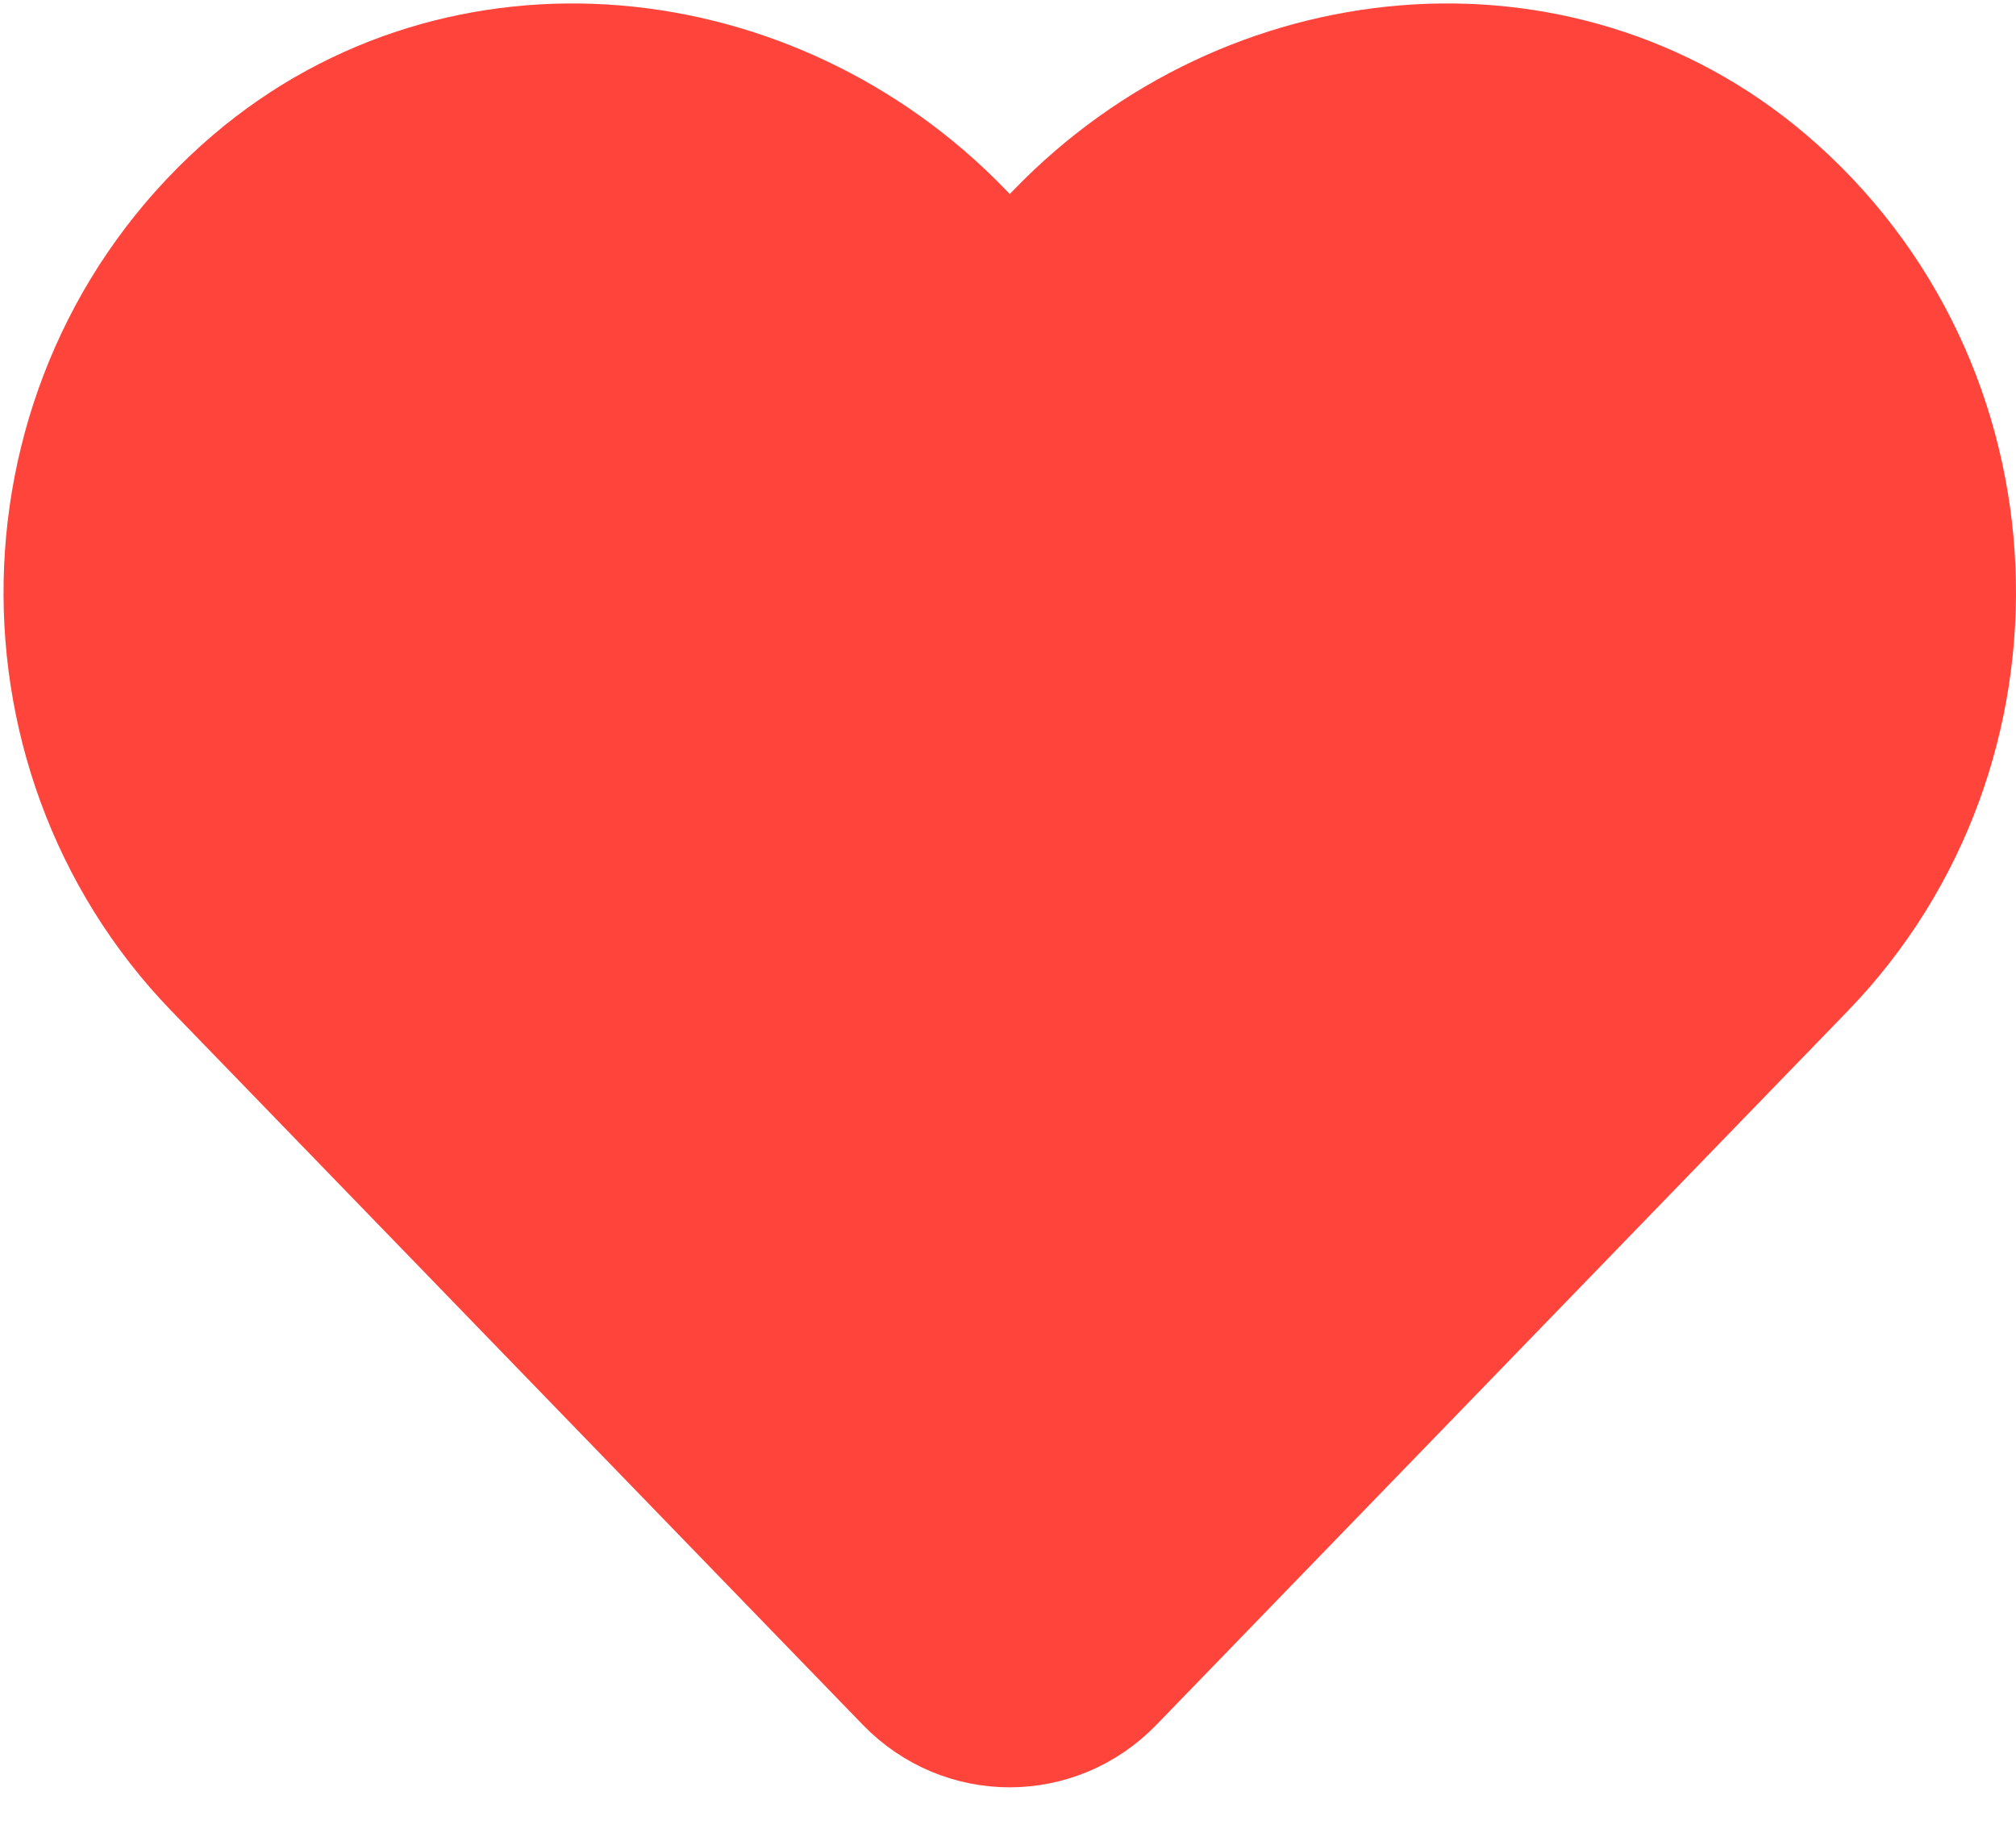
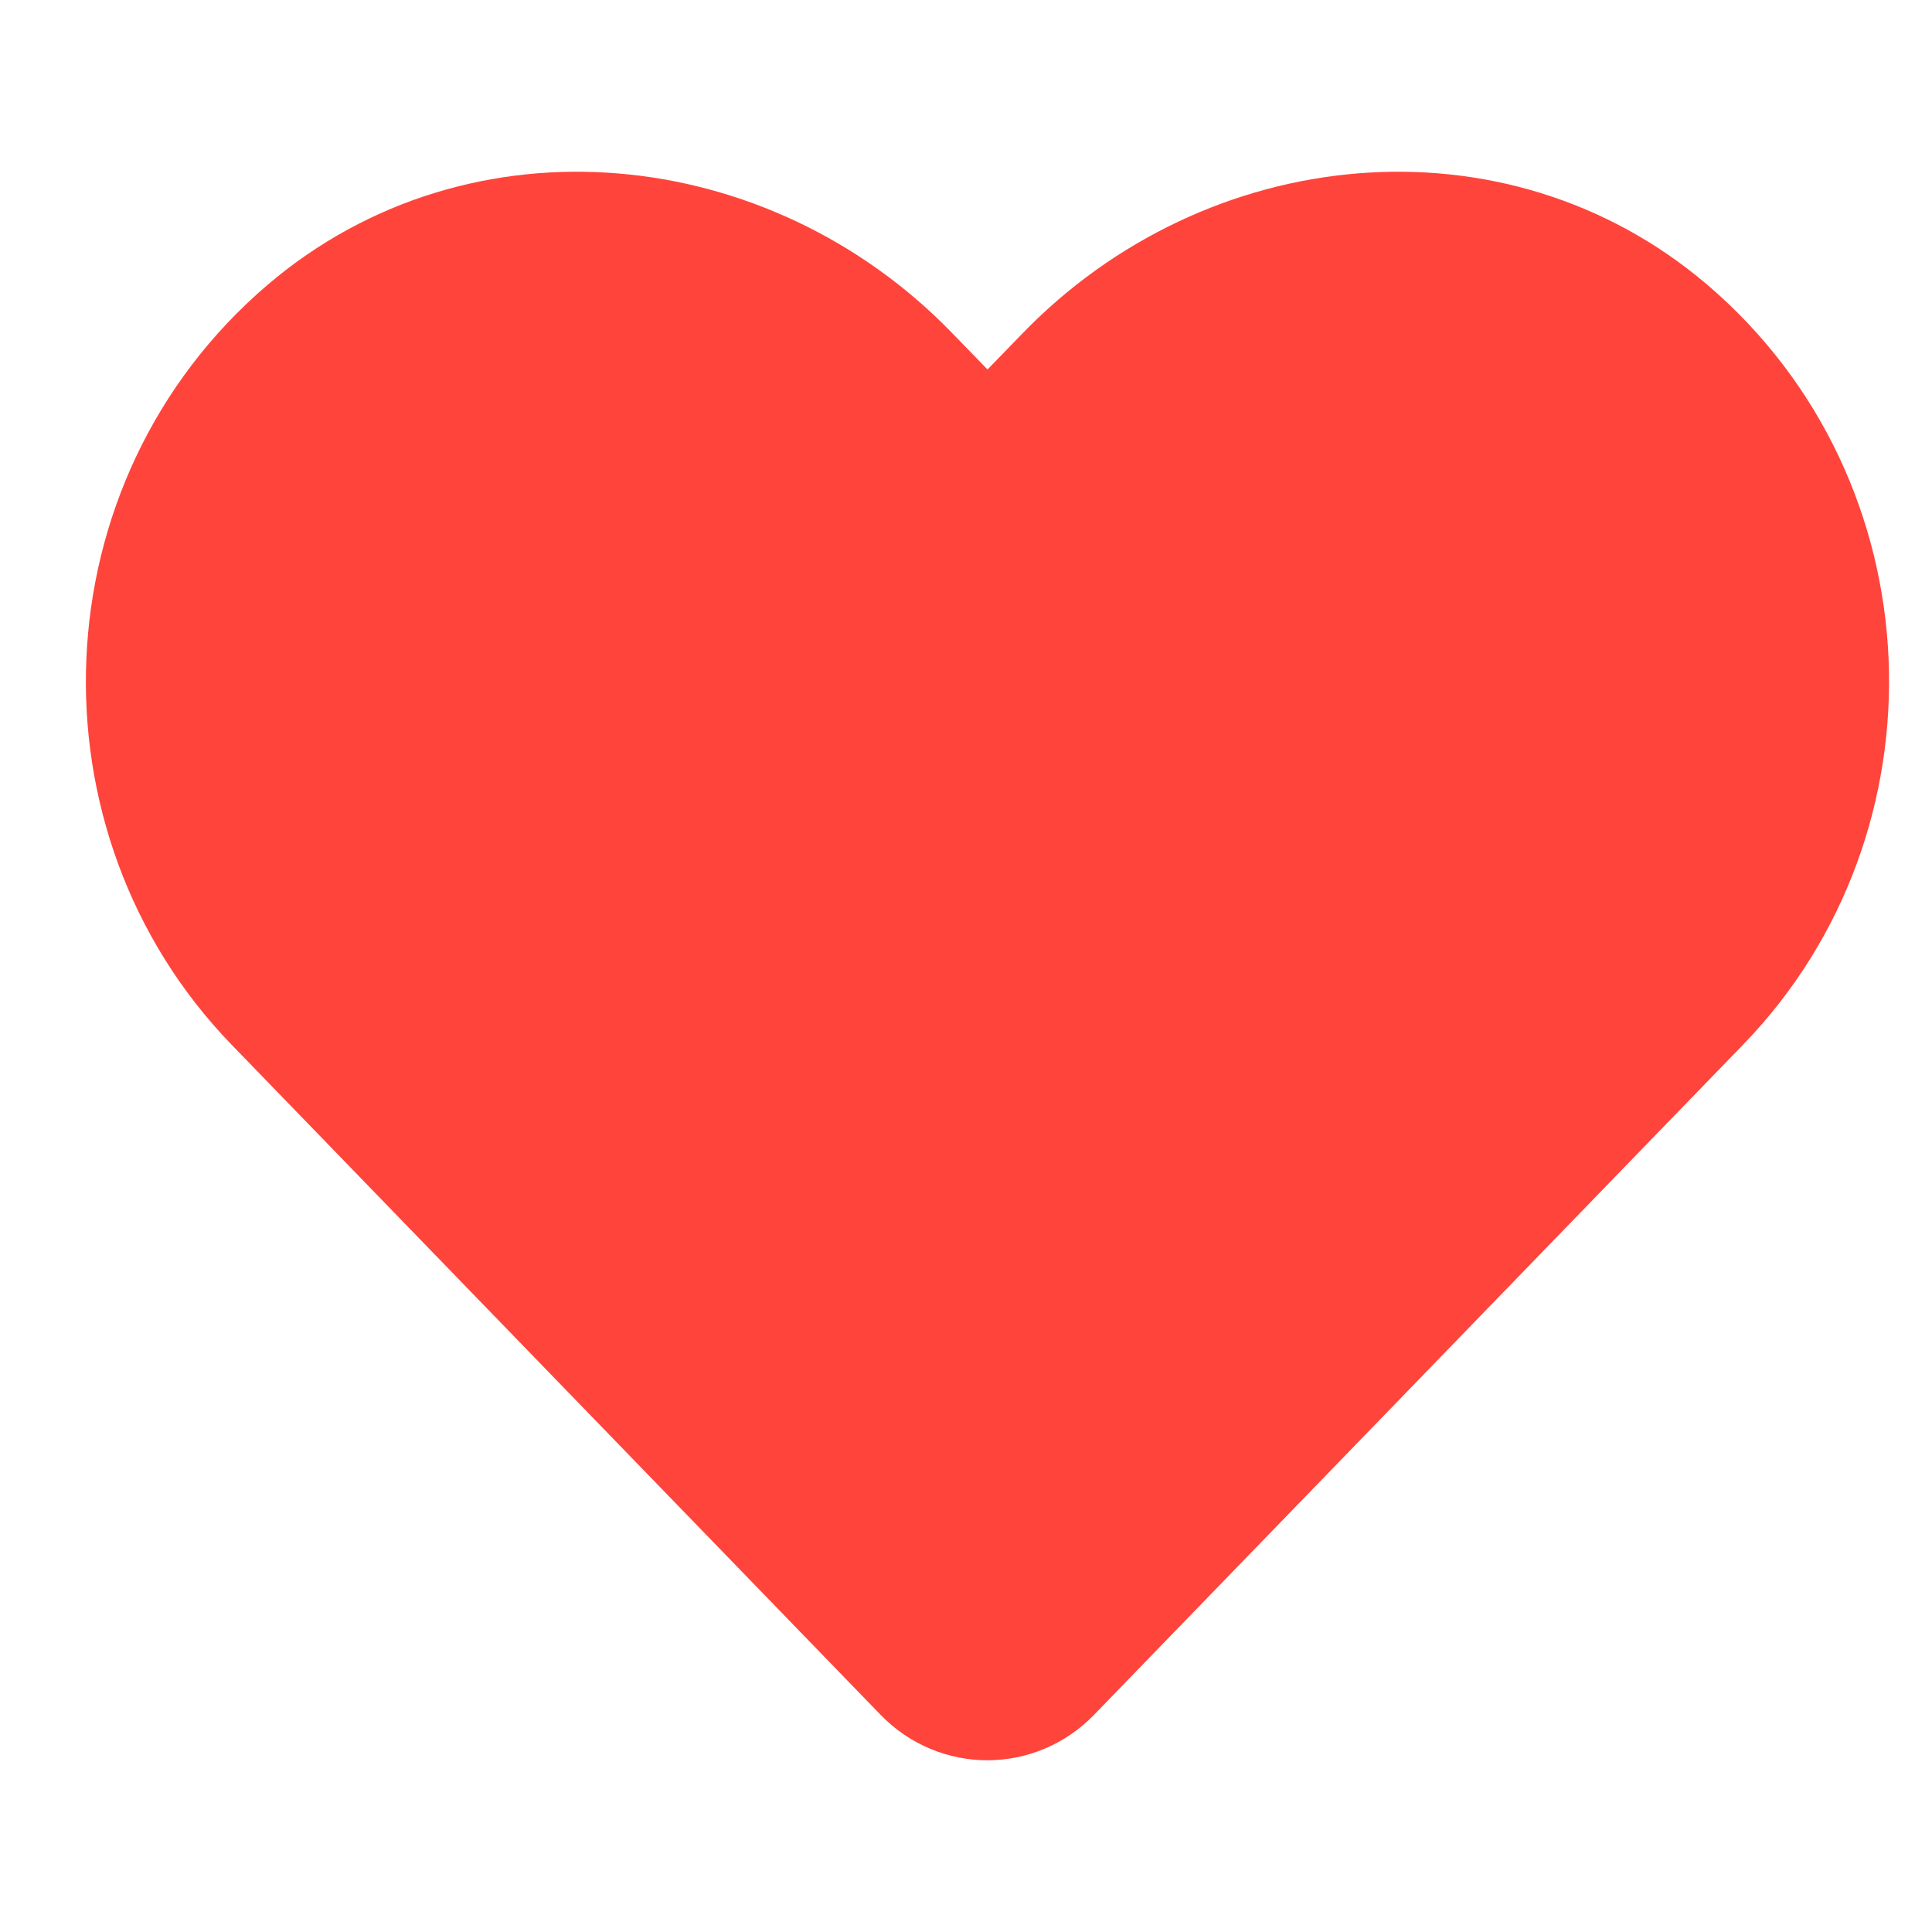
- <svg xmlns="http://www.w3.org/2000/svg" width="22px" height="20px" viewBox="0 0 22 20" version="1.1">
-   <g id="Symbols" stroke="none" stroke-width="1" fill="none" fill-rule="evenodd">
-     <g id="Molecules-/-Job-Listing---Home-Page" transform="translate(-320, -21)" fill="#FF443B" fill-rule="nonzero" stroke="#FF443B" stroke-width="2">
-       <g id="Group-2">
-         <g id="Group">
-           <g id="heart" transform="translate(321, 22)">
-             <g id="InActive-Heart-Copy" transform="translate(0.038508, 0.037692)">
-               <path d="M18.024,1.194 C15.887,-0.626 12.71,-0.299 10.749,1.724 L9.981,2.516 L9.213,1.724 C7.256,-0.299 4.075,-0.626 1.938,1.194 C-0.51,3.284 -0.639,7.034 1.552,9.3 L9.096,17.089 C9.583,17.592 10.375,17.592 10.862,17.089 L18.406,9.3 C20.601,7.034 20.472,3.284 18.024,1.194 Z" id="Path" />
-             </g>
-           </g>
-         </g>
-       </g>
-     </g>
+ <svg xmlns="http://www.w3.org/2000/svg" width="45px" height="45px" viewBox="0 0 45 45" version="1.1">
+   <g id="InActive-Heart-Copy" stroke="none" stroke-width="1" fill="none" fill-rule="evenodd">
+     <path d="M39.117,7.393 C34.836,3.745 28.469,4.401 24.54,8.456 L23.001,10.042 L21.462,8.456 C17.54,4.401 11.165,3.745 6.884,7.393 C1.978,11.581 1.72,19.096 6.11,23.635 L21.227,39.244 C22.204,40.252 23.79,40.252 24.766,39.244 L39.883,23.635 C44.281,19.096 44.024,11.581 39.117,7.393 Z" id="Path" stroke="#FF443B" stroke-width="2" fill="#FF443B" fill-rule="nonzero" />
  </g>
</svg>
